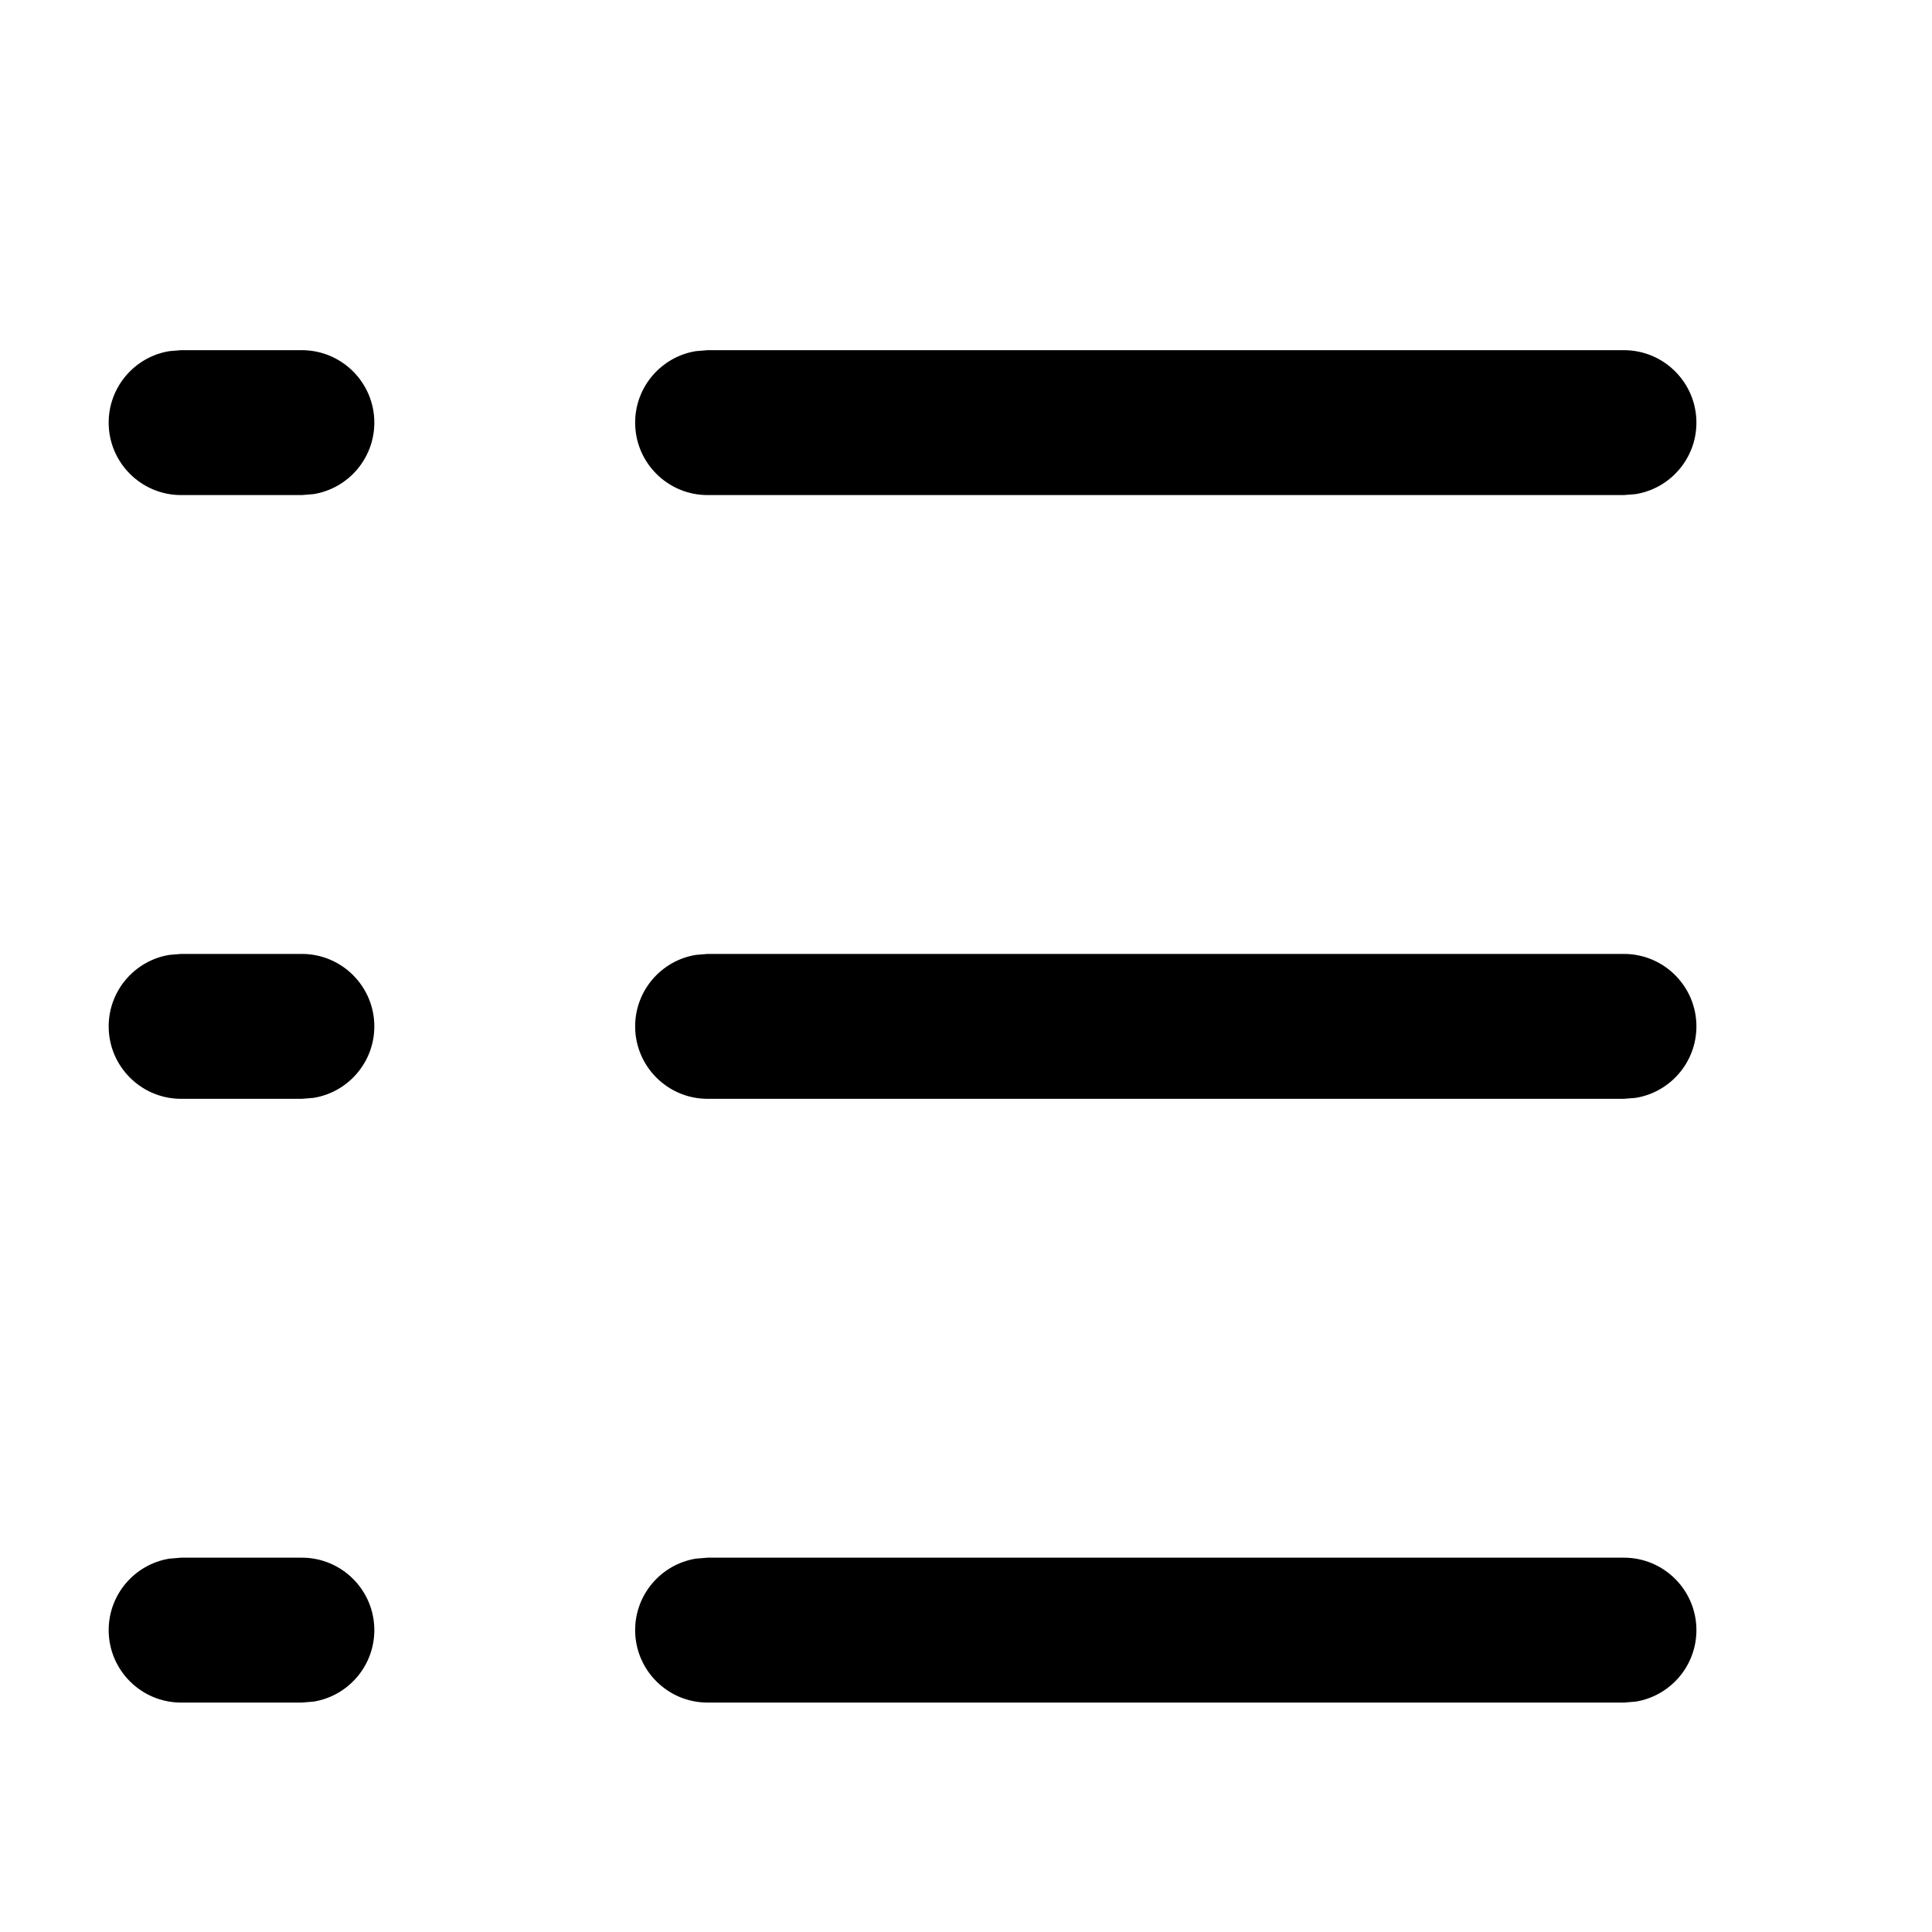
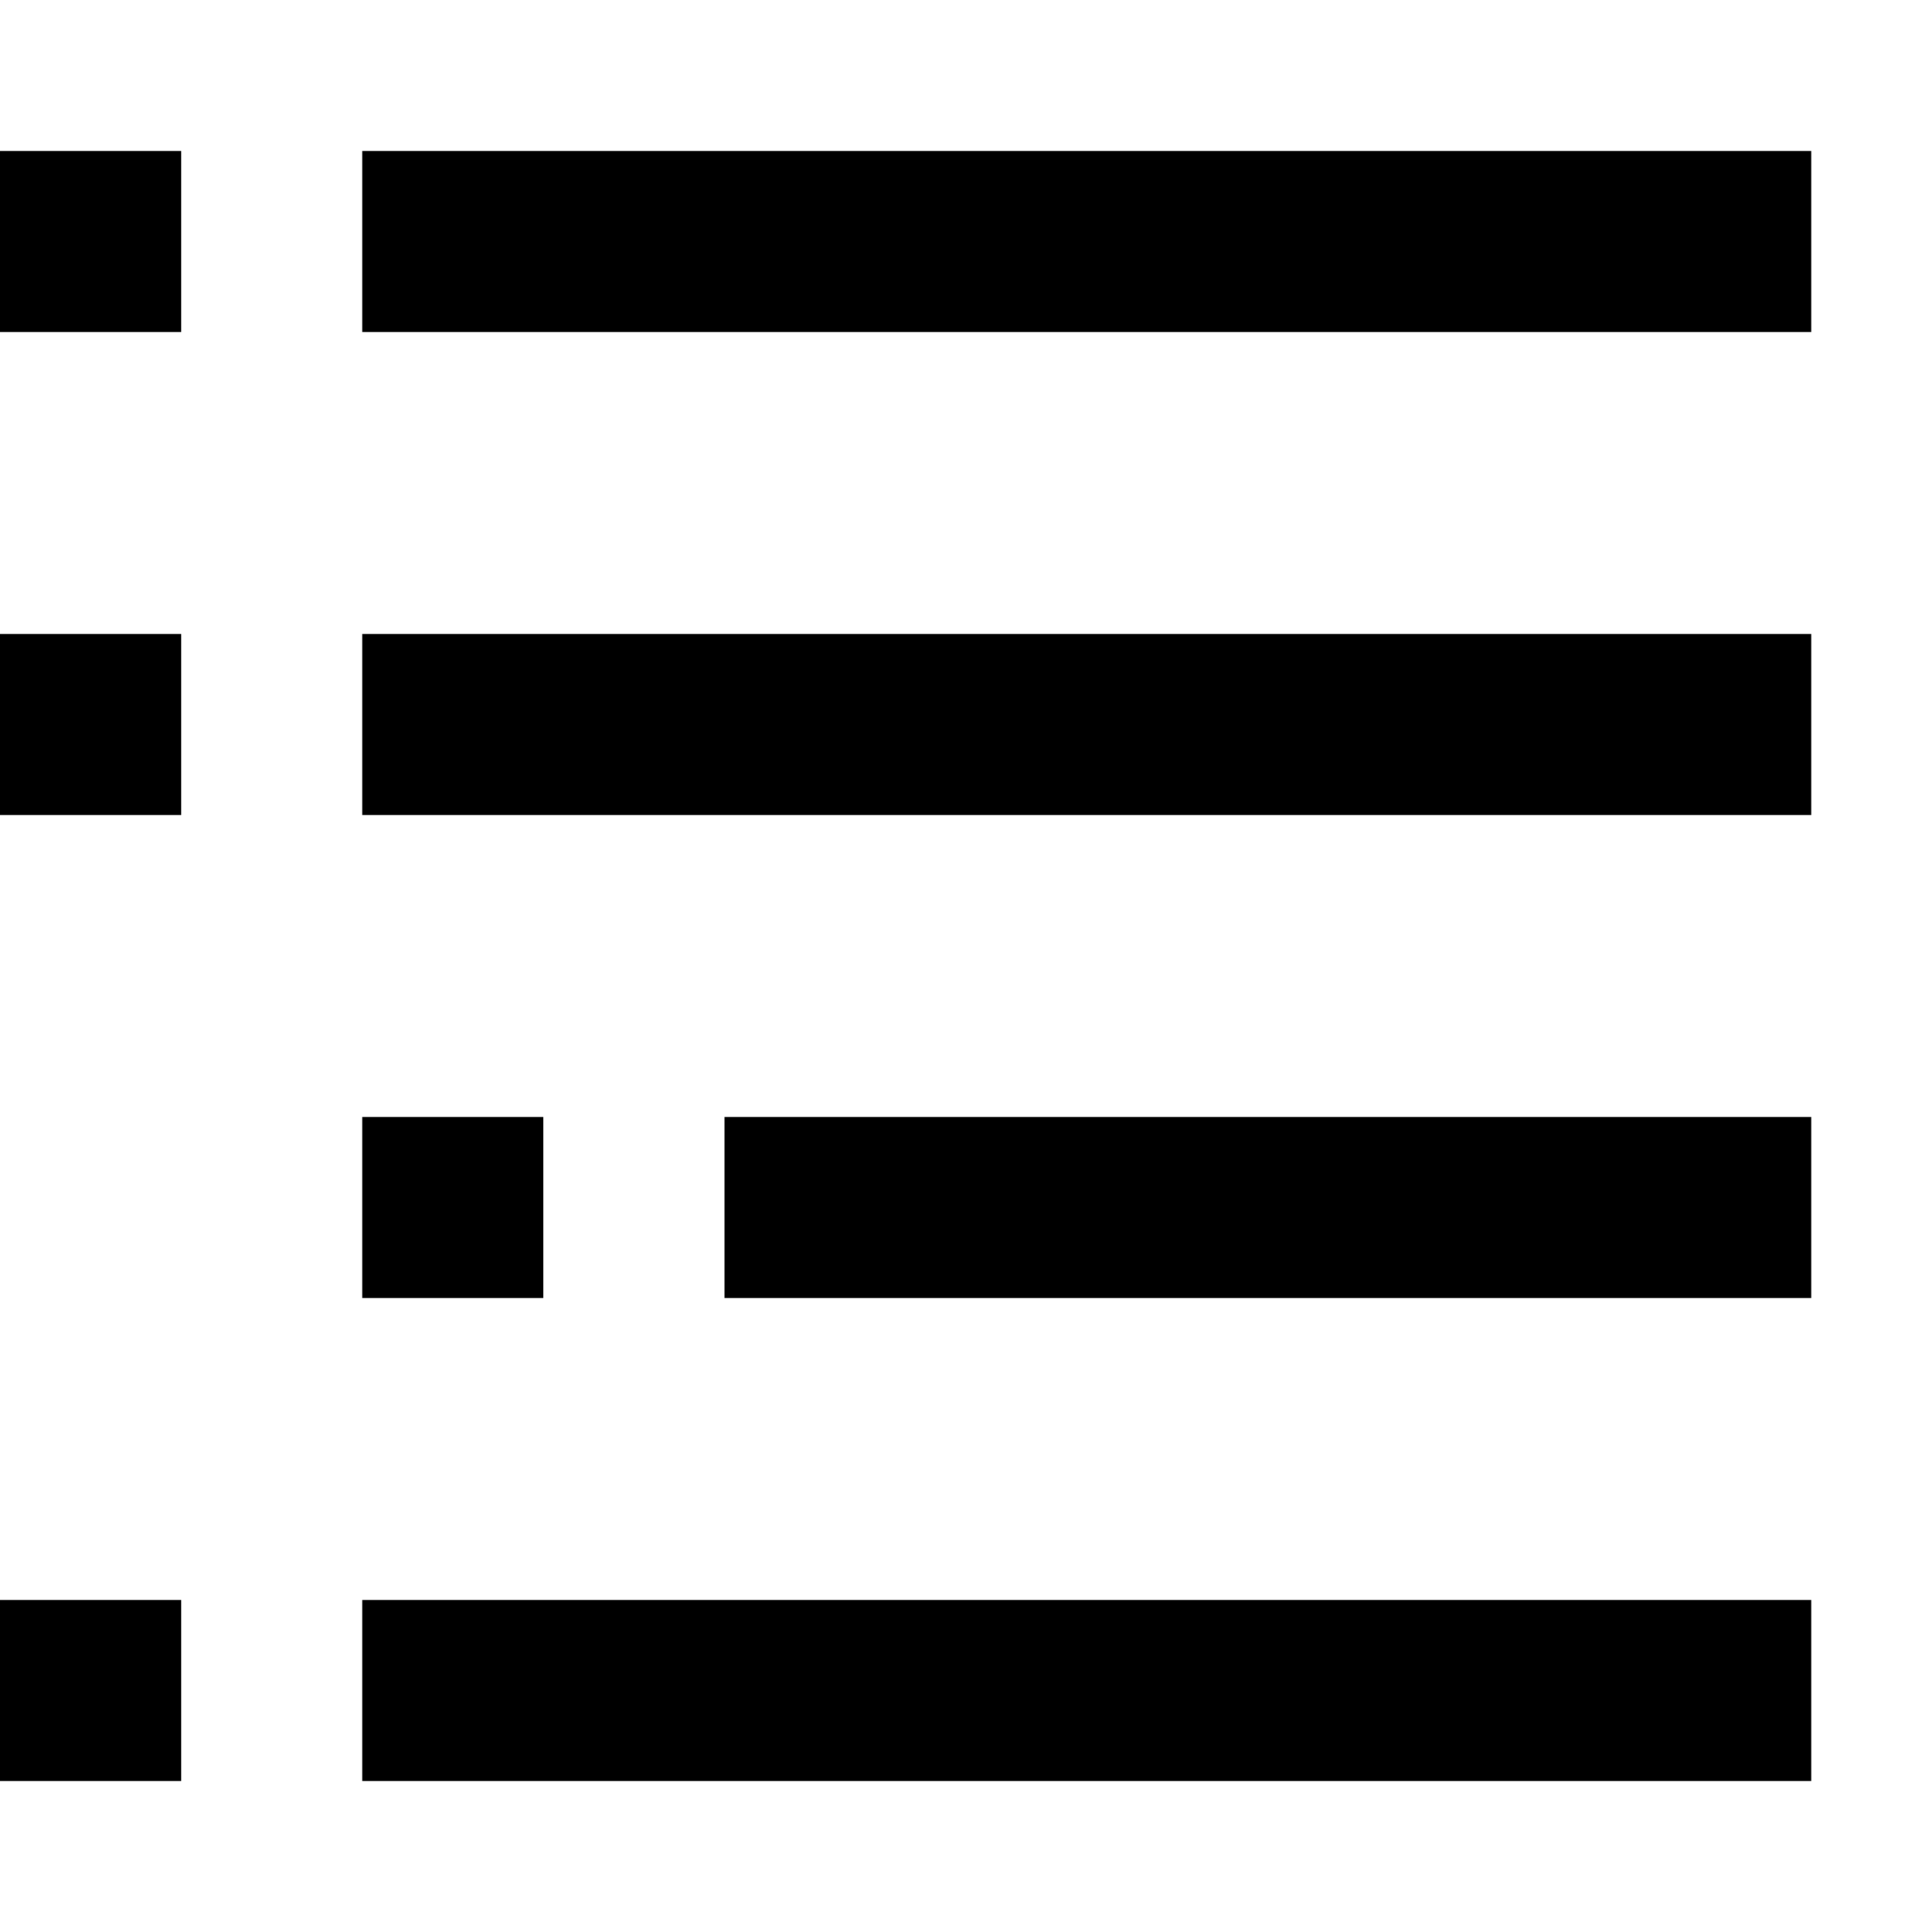
- <svg xmlns="http://www.w3.org/2000/svg" width="16px" height="16px" viewBox="0 0 16 16" version="1.1">
-   <g id="toolbarButton-viewOutline" stroke="none" stroke-width="1" fill="none" fill-rule="evenodd">
-     <path d="M2.5,2.9 C2.831,2.9 3.1,3.169 3.1,3.5 C3.1,3.798 2.882,4.046 2.597,4.092 L2.5,4.1 L1.5,4.1 C1.169,4.1 0.9,3.831 0.9,3.5 C0.9,3.202 1.118,2.954 1.403,2.908 L1.5,2.9 L2.5,2.9 Z" id="Path-5" fill="#000000" fill-rule="nonzero" />
-     <path d="M2.5,7.9 C2.831,7.9 3.1,8.169 3.1,8.5 C3.1,8.798 2.882,9.046 2.597,9.092 L2.5,9.1 L1.5,9.1 C1.169,9.1 0.9,8.831 0.9,8.5 C0.9,8.202 1.118,7.954 1.403,7.908 L1.5,7.9 L2.5,7.9 Z" id="Path-5-Copy-5" fill="#000000" fill-rule="nonzero" />
-     <path d="M2.5,12.9 C2.831,12.9 3.1,13.169 3.1,13.5 C3.1,13.798 2.882,14.046 2.597,14.092 L2.5,14.1 L1.5,14.1 C1.169,14.1 0.9,13.831 0.9,13.5 C0.9,13.202 1.118,12.954 1.403,12.908 L1.5,12.9 L2.5,12.9 Z" id="Path-5-Copy-6" fill="#000000" fill-rule="nonzero" />
-     <path d="M13.449,7.9 C13.78,7.9 14.049,8.169 14.049,8.5 C14.049,8.798 13.831,9.046 13.546,9.092 L13.449,9.1 L5.86,9.1 C5.529,9.1 5.26,8.831 5.26,8.5 C5.26,8.202 5.478,7.954 5.763,7.908 L5.86,7.9 L13.449,7.9 Z" id="Path-5-Copy-2" fill="#000000" fill-rule="nonzero" />
-     <path d="M13.449,2.9 C13.78,2.9 14.049,3.169 14.049,3.5 C14.049,3.798 13.831,4.046 13.546,4.092 L13.449,4.1 L5.86,4.1 C5.529,4.1 5.26,3.831 5.26,3.5 C5.26,3.202 5.478,2.954 5.763,2.908 L5.86,2.9 L13.449,2.9 Z" id="Path-5-Copy-4" fill="#000000" fill-rule="nonzero" />
-     <path d="M13.449,12.9 C13.78,12.9 14.049,13.169 14.049,13.5 C14.049,13.798 13.831,14.046 13.546,14.092 L13.449,14.1 L5.86,14.1 C5.529,14.1 5.26,13.831 5.26,13.5 C5.26,13.202 5.478,12.954 5.763,12.908 L5.86,12.9 L13.449,12.9 Z" id="Path-5-Copy-3" fill="#000000" fill-rule="nonzero" />
-   </g>
+ <svg xmlns="http://www.w3.org/2000/svg" width="16" height="16" viewBox="0 0 16 16" fill="none">
+   <path d="M3 1.25H15V2.75H3V1.25ZM15 5.25H3V6.75H15V5.25ZM15 13.25H3V14.75H15V13.25ZM15 9.25H6V10.75H15V9.25ZM0 5.25H1.5V6.75H0V5.25ZM1.5 13.25H0V14.75H1.5V13.25ZM0 1.25H1.5V2.75H0V1.25ZM4.5 9.25H3V10.75H4.5V9.25Z" fill="black" />
</svg>
